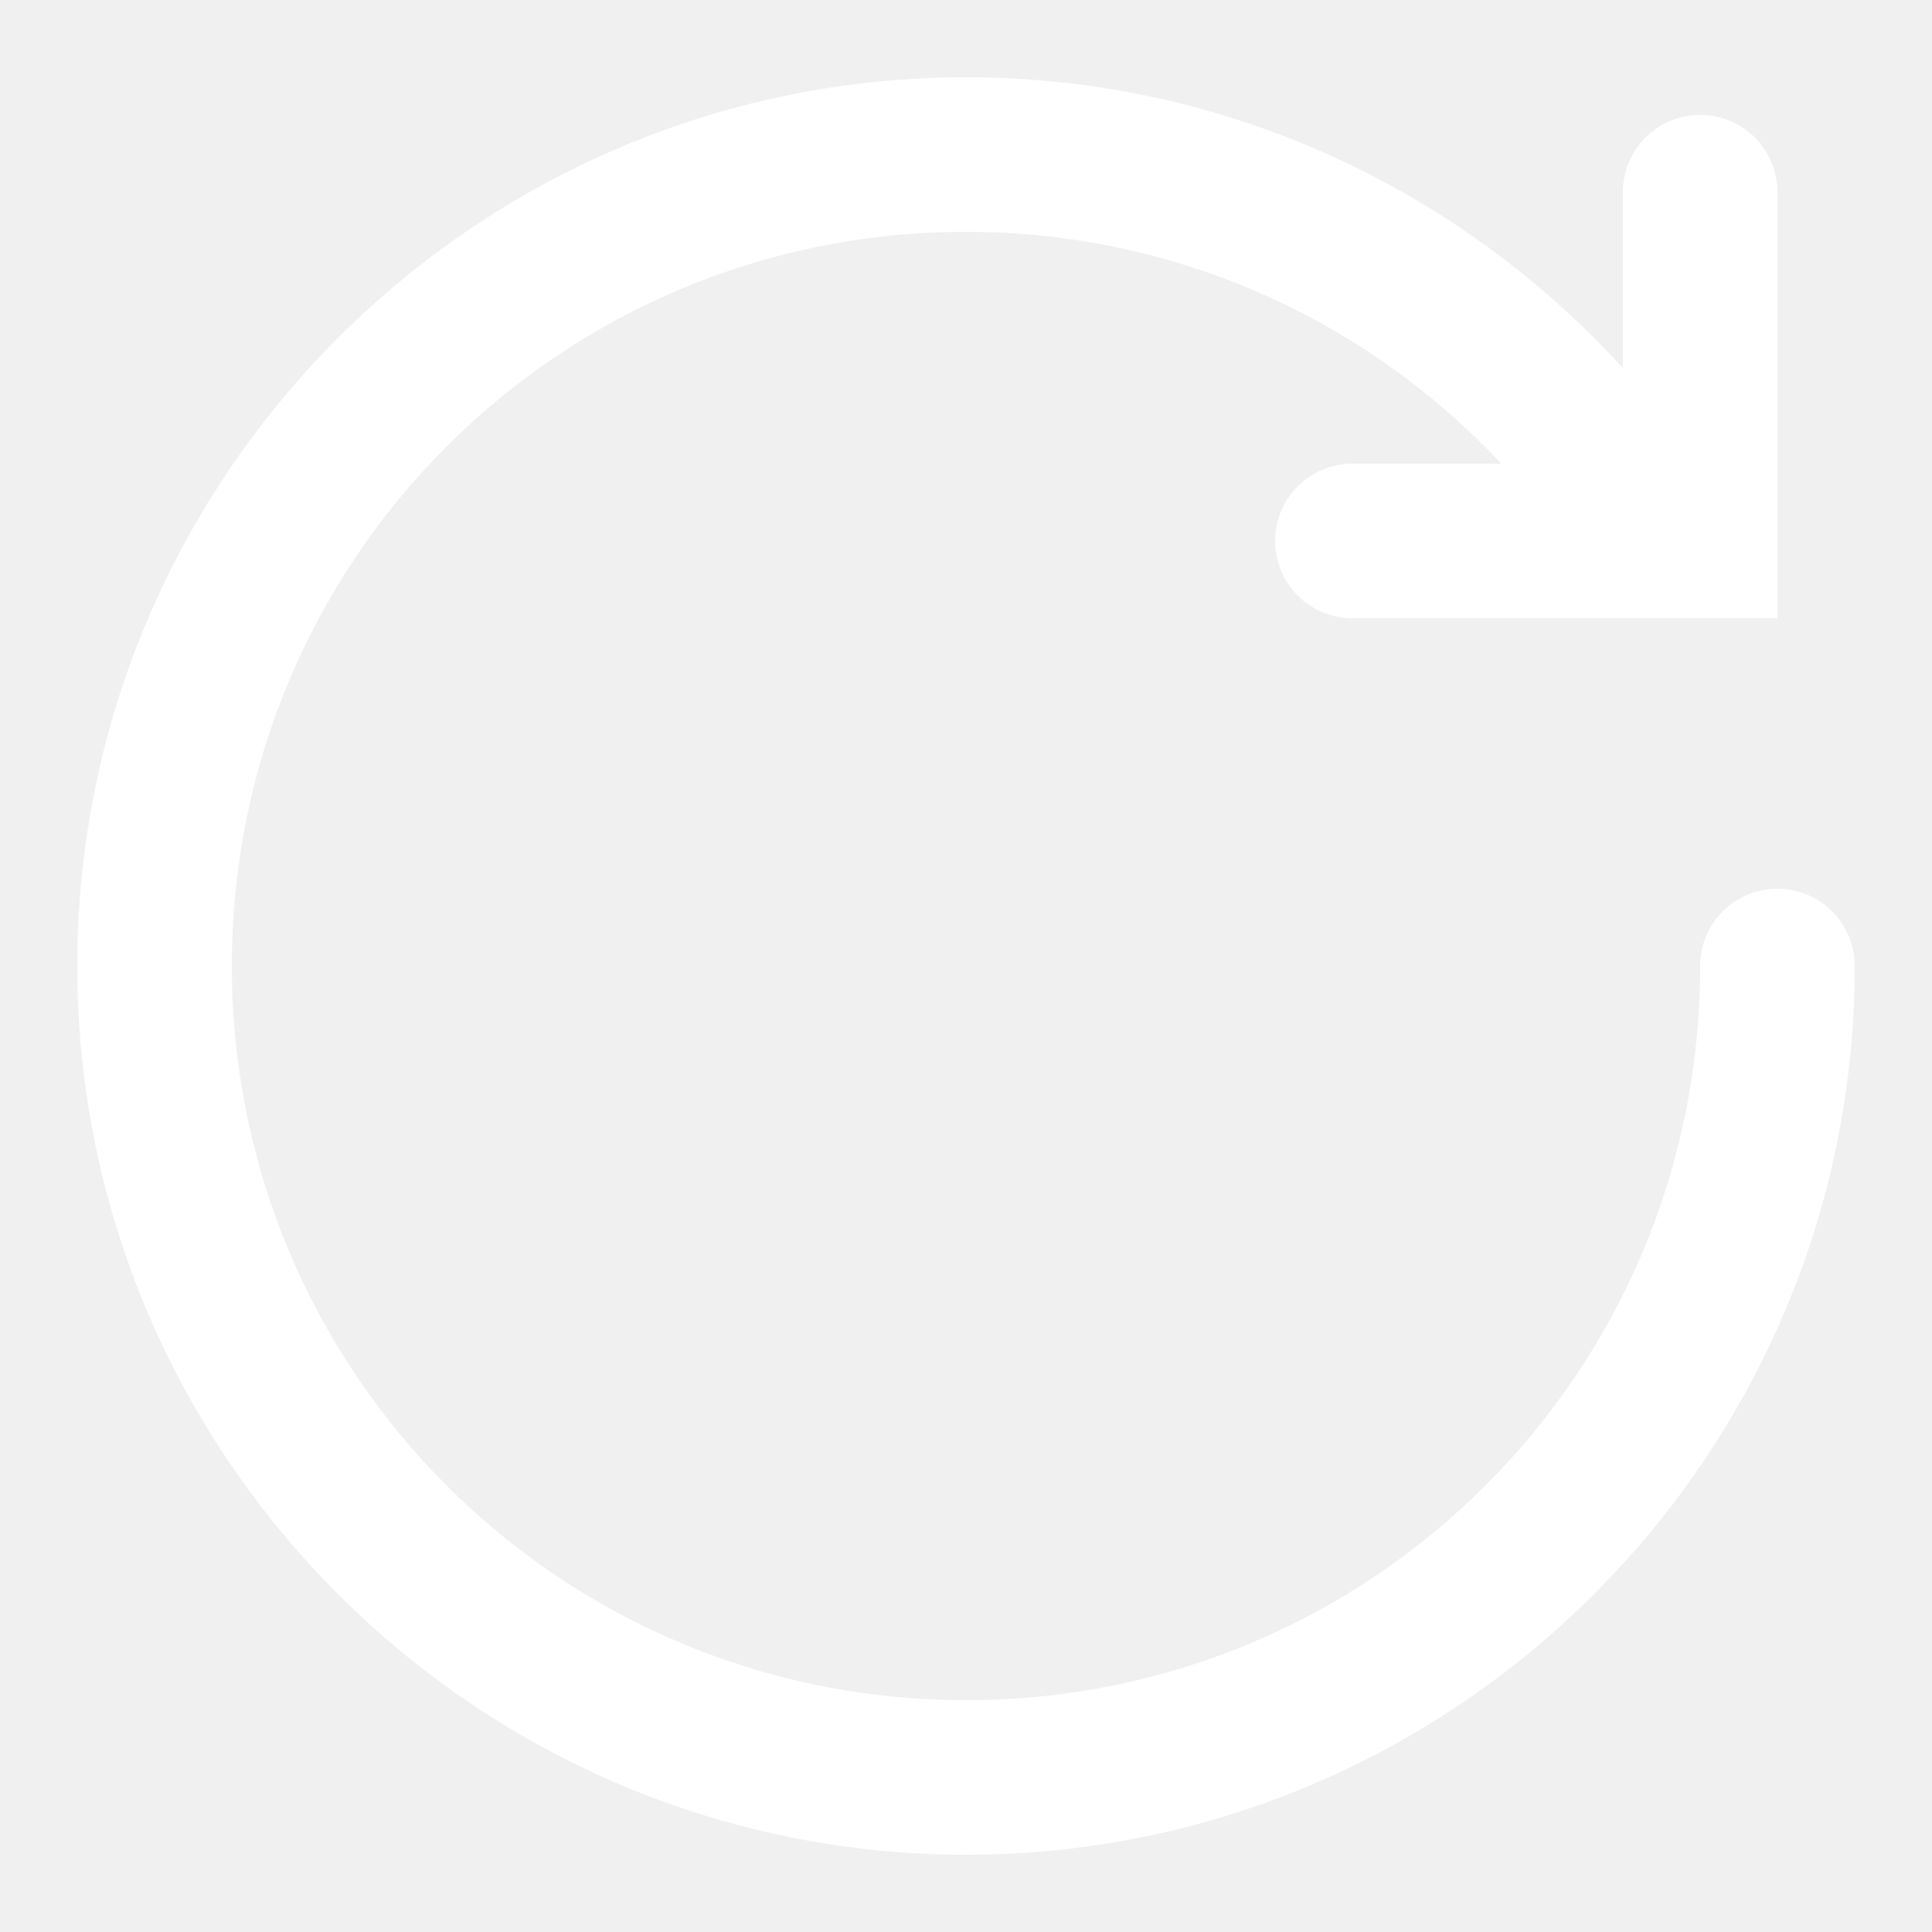
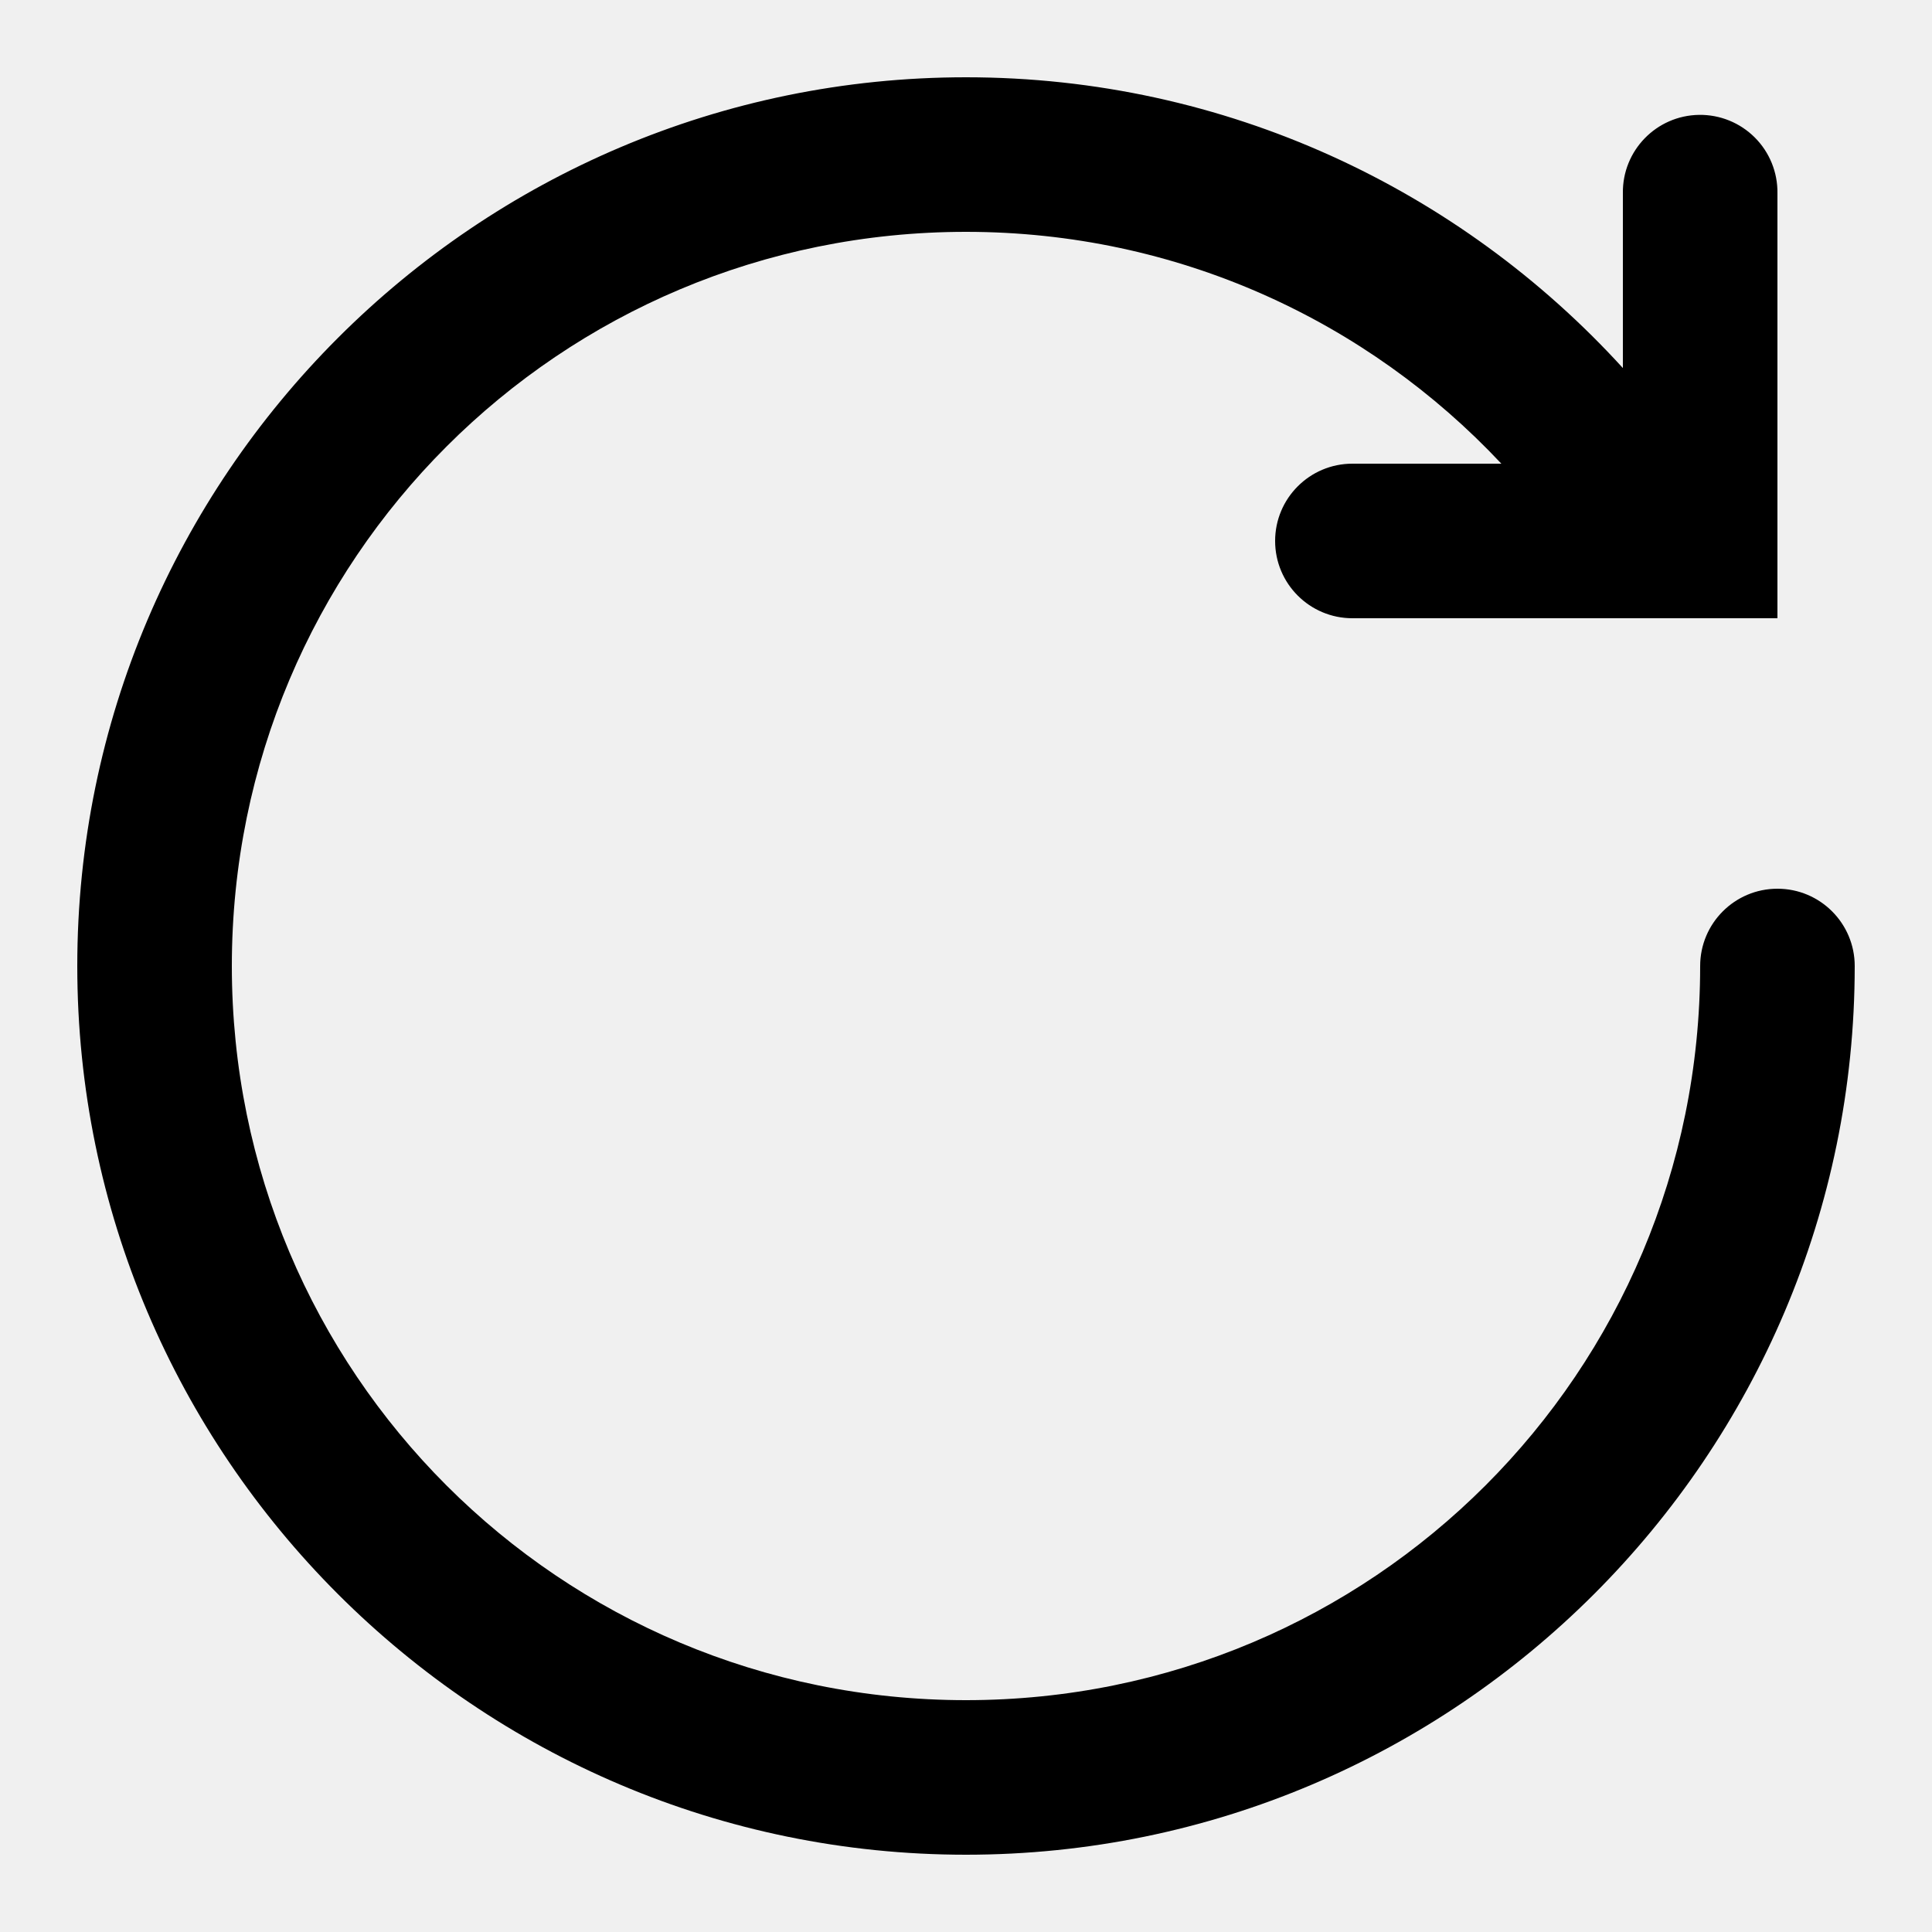
<svg xmlns="http://www.w3.org/2000/svg" viewBox="0 0 50 50">
-   <path fill="#fff" d="M 25 2 C 12.321 2 2 12.321 2 25 C 2 37.679 12.321 48 25 48 C 37.679        48 48 37.679 48 25 A 2 2 0 1 0 44 25 C 44 35.517 35.517 44 25 44 C 14.483        44 6 35.517 6 25 C 6 14.483 14.483 6 25 6 C 30.476 6 35.392 8.308 38.855        12 L 35 12 A 2 2 0 1 0 35 16 L 46 16 L 46 5 A 2 2 0 0 0 43.971 2.973        A 2 2 0 0 0 42 5 L 42 9.525 C 37.791 4.907 31.728 2 25 2 z" />
+   <path d="M 25 2 C 12.321 2 2 12.321 2 25 C 2 37.679 12.321 48 25 48 C 37.679        48 48 37.679 48 25 A 2 2 0 1 0 44 25 C 44 35.517 35.517 44 25 44 C 14.483        44 6 35.517 6 25 C 6 14.483 14.483 6 25 6 C 30.476 6 35.392 8.308 38.855        12 L 35 12 A 2 2 0 1 0 35 16 L 46 16 L 46 5 A 2 2 0 0 0 43.971 2.973        A 2 2 0 0 0 42 5 L 42 9.525 C 37.791 4.907 31.728 2 25 2 z" />
</svg>
